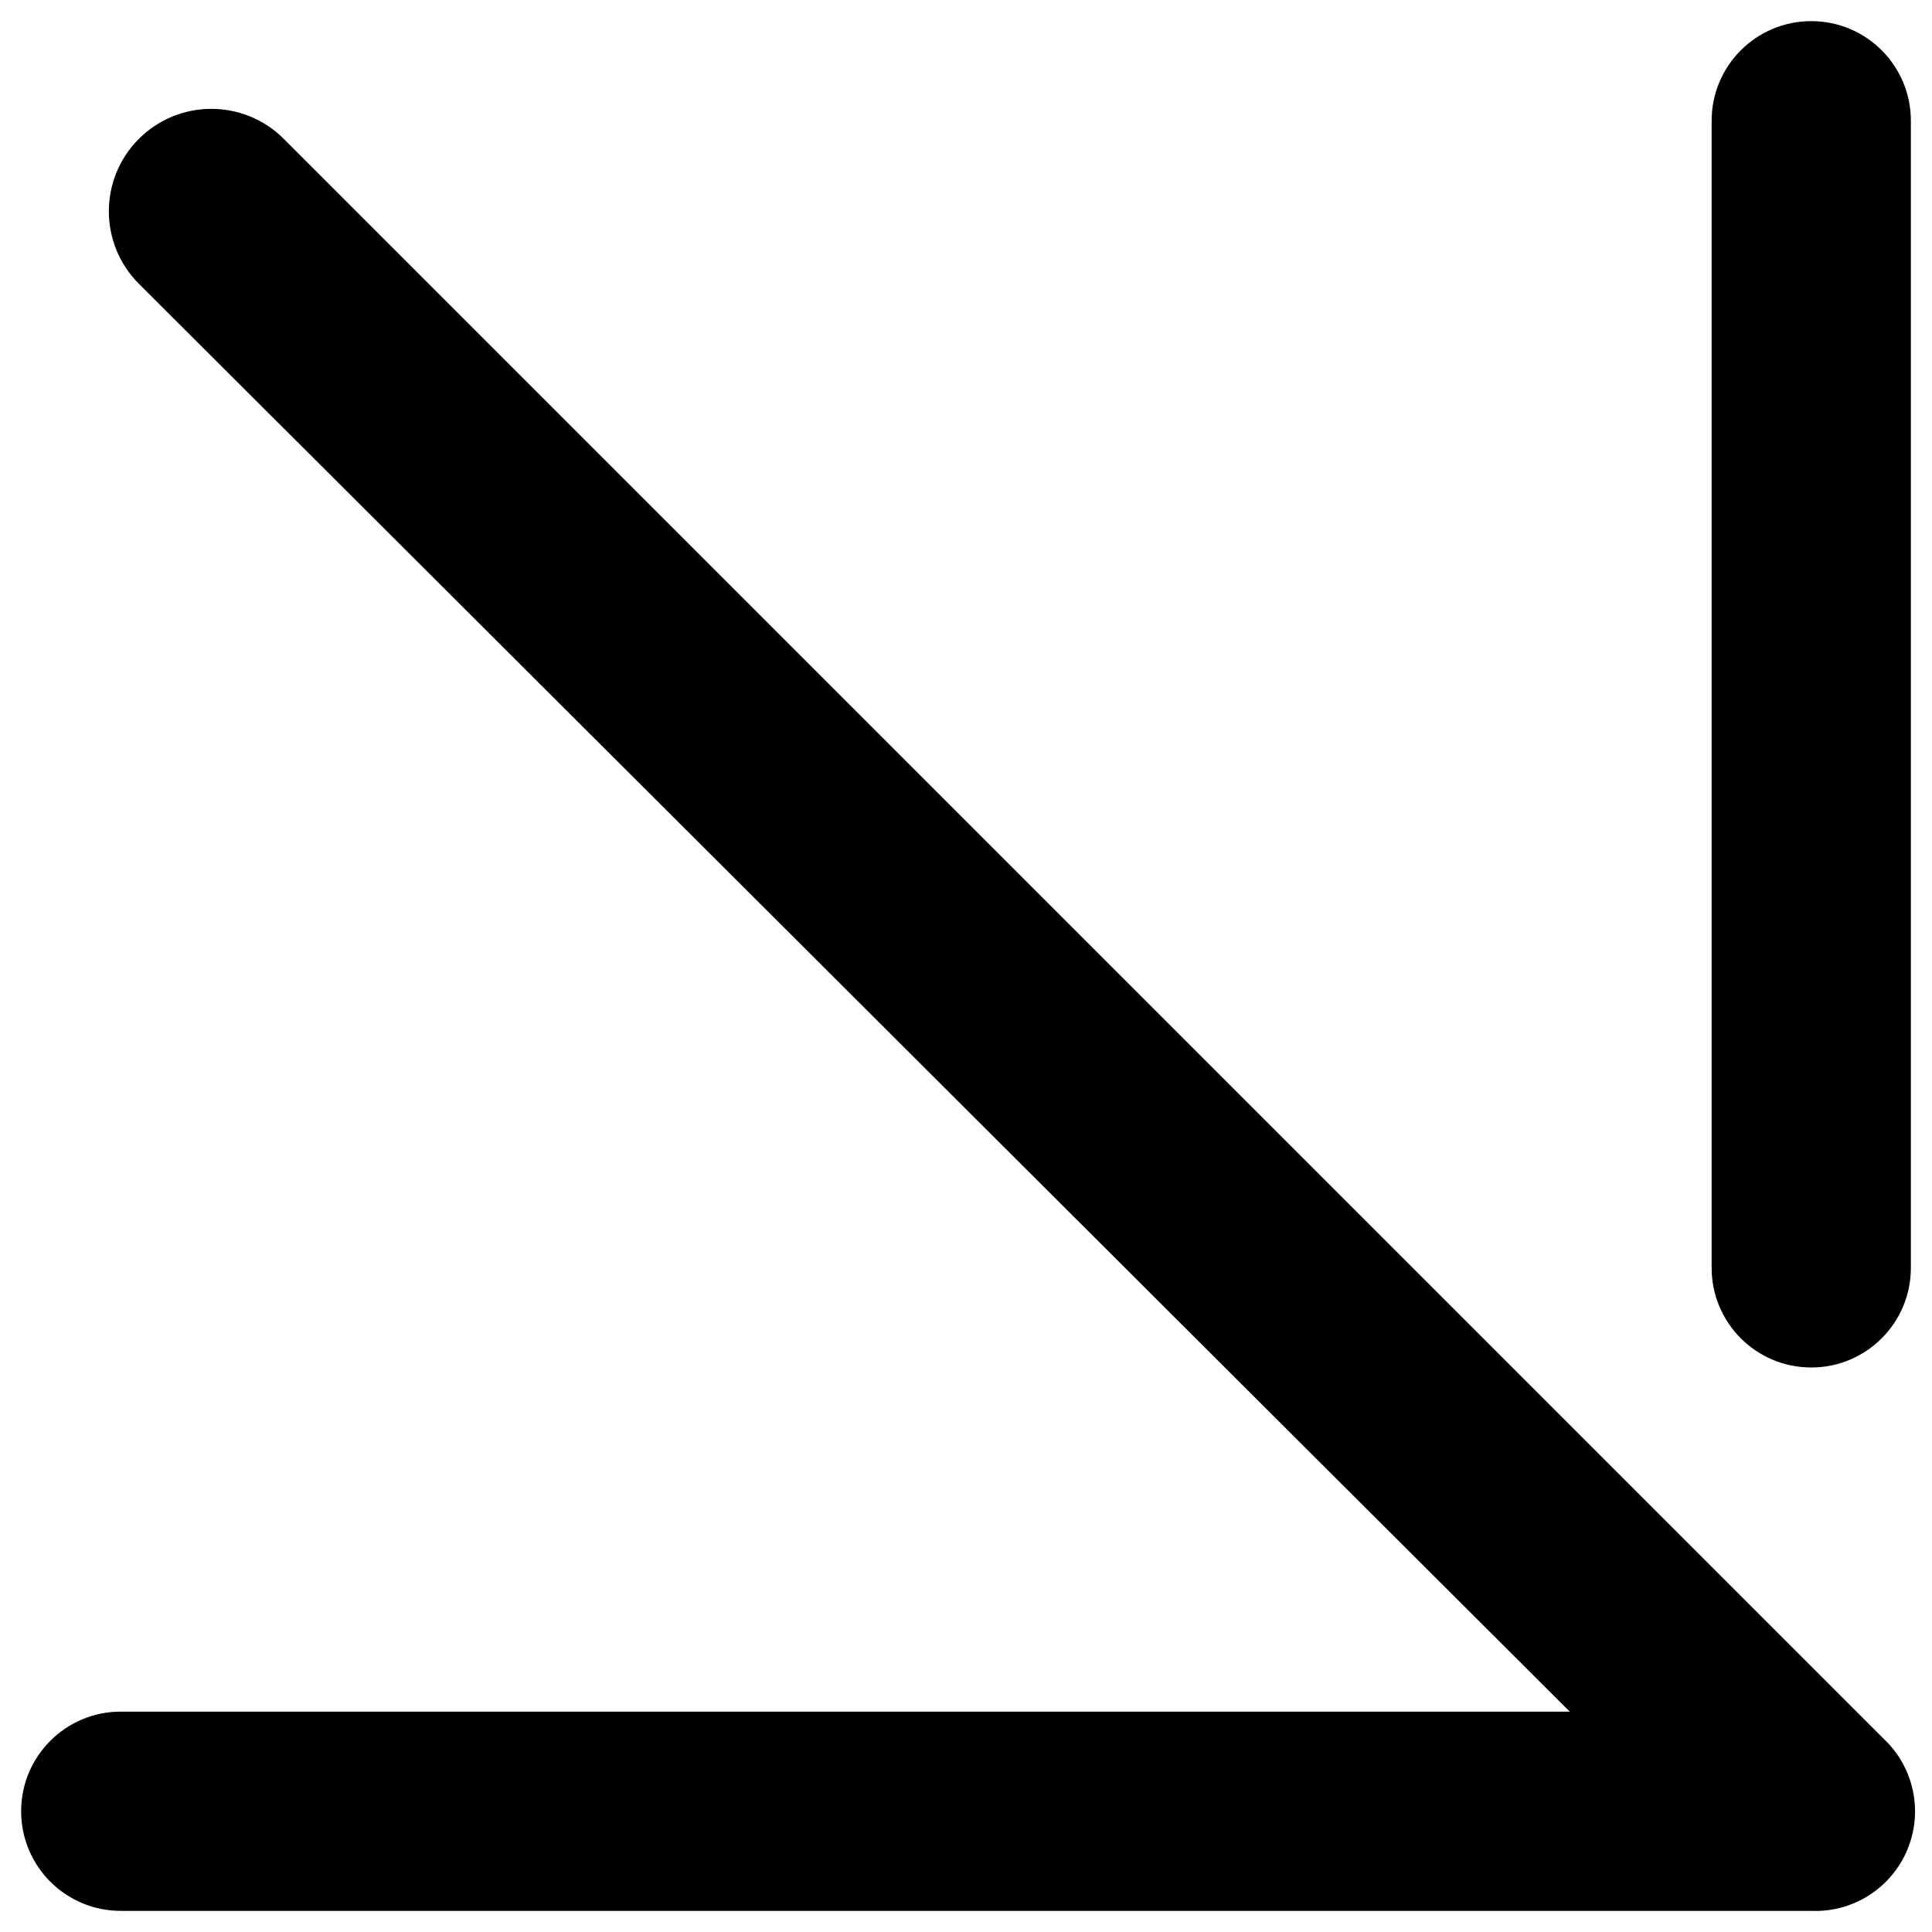
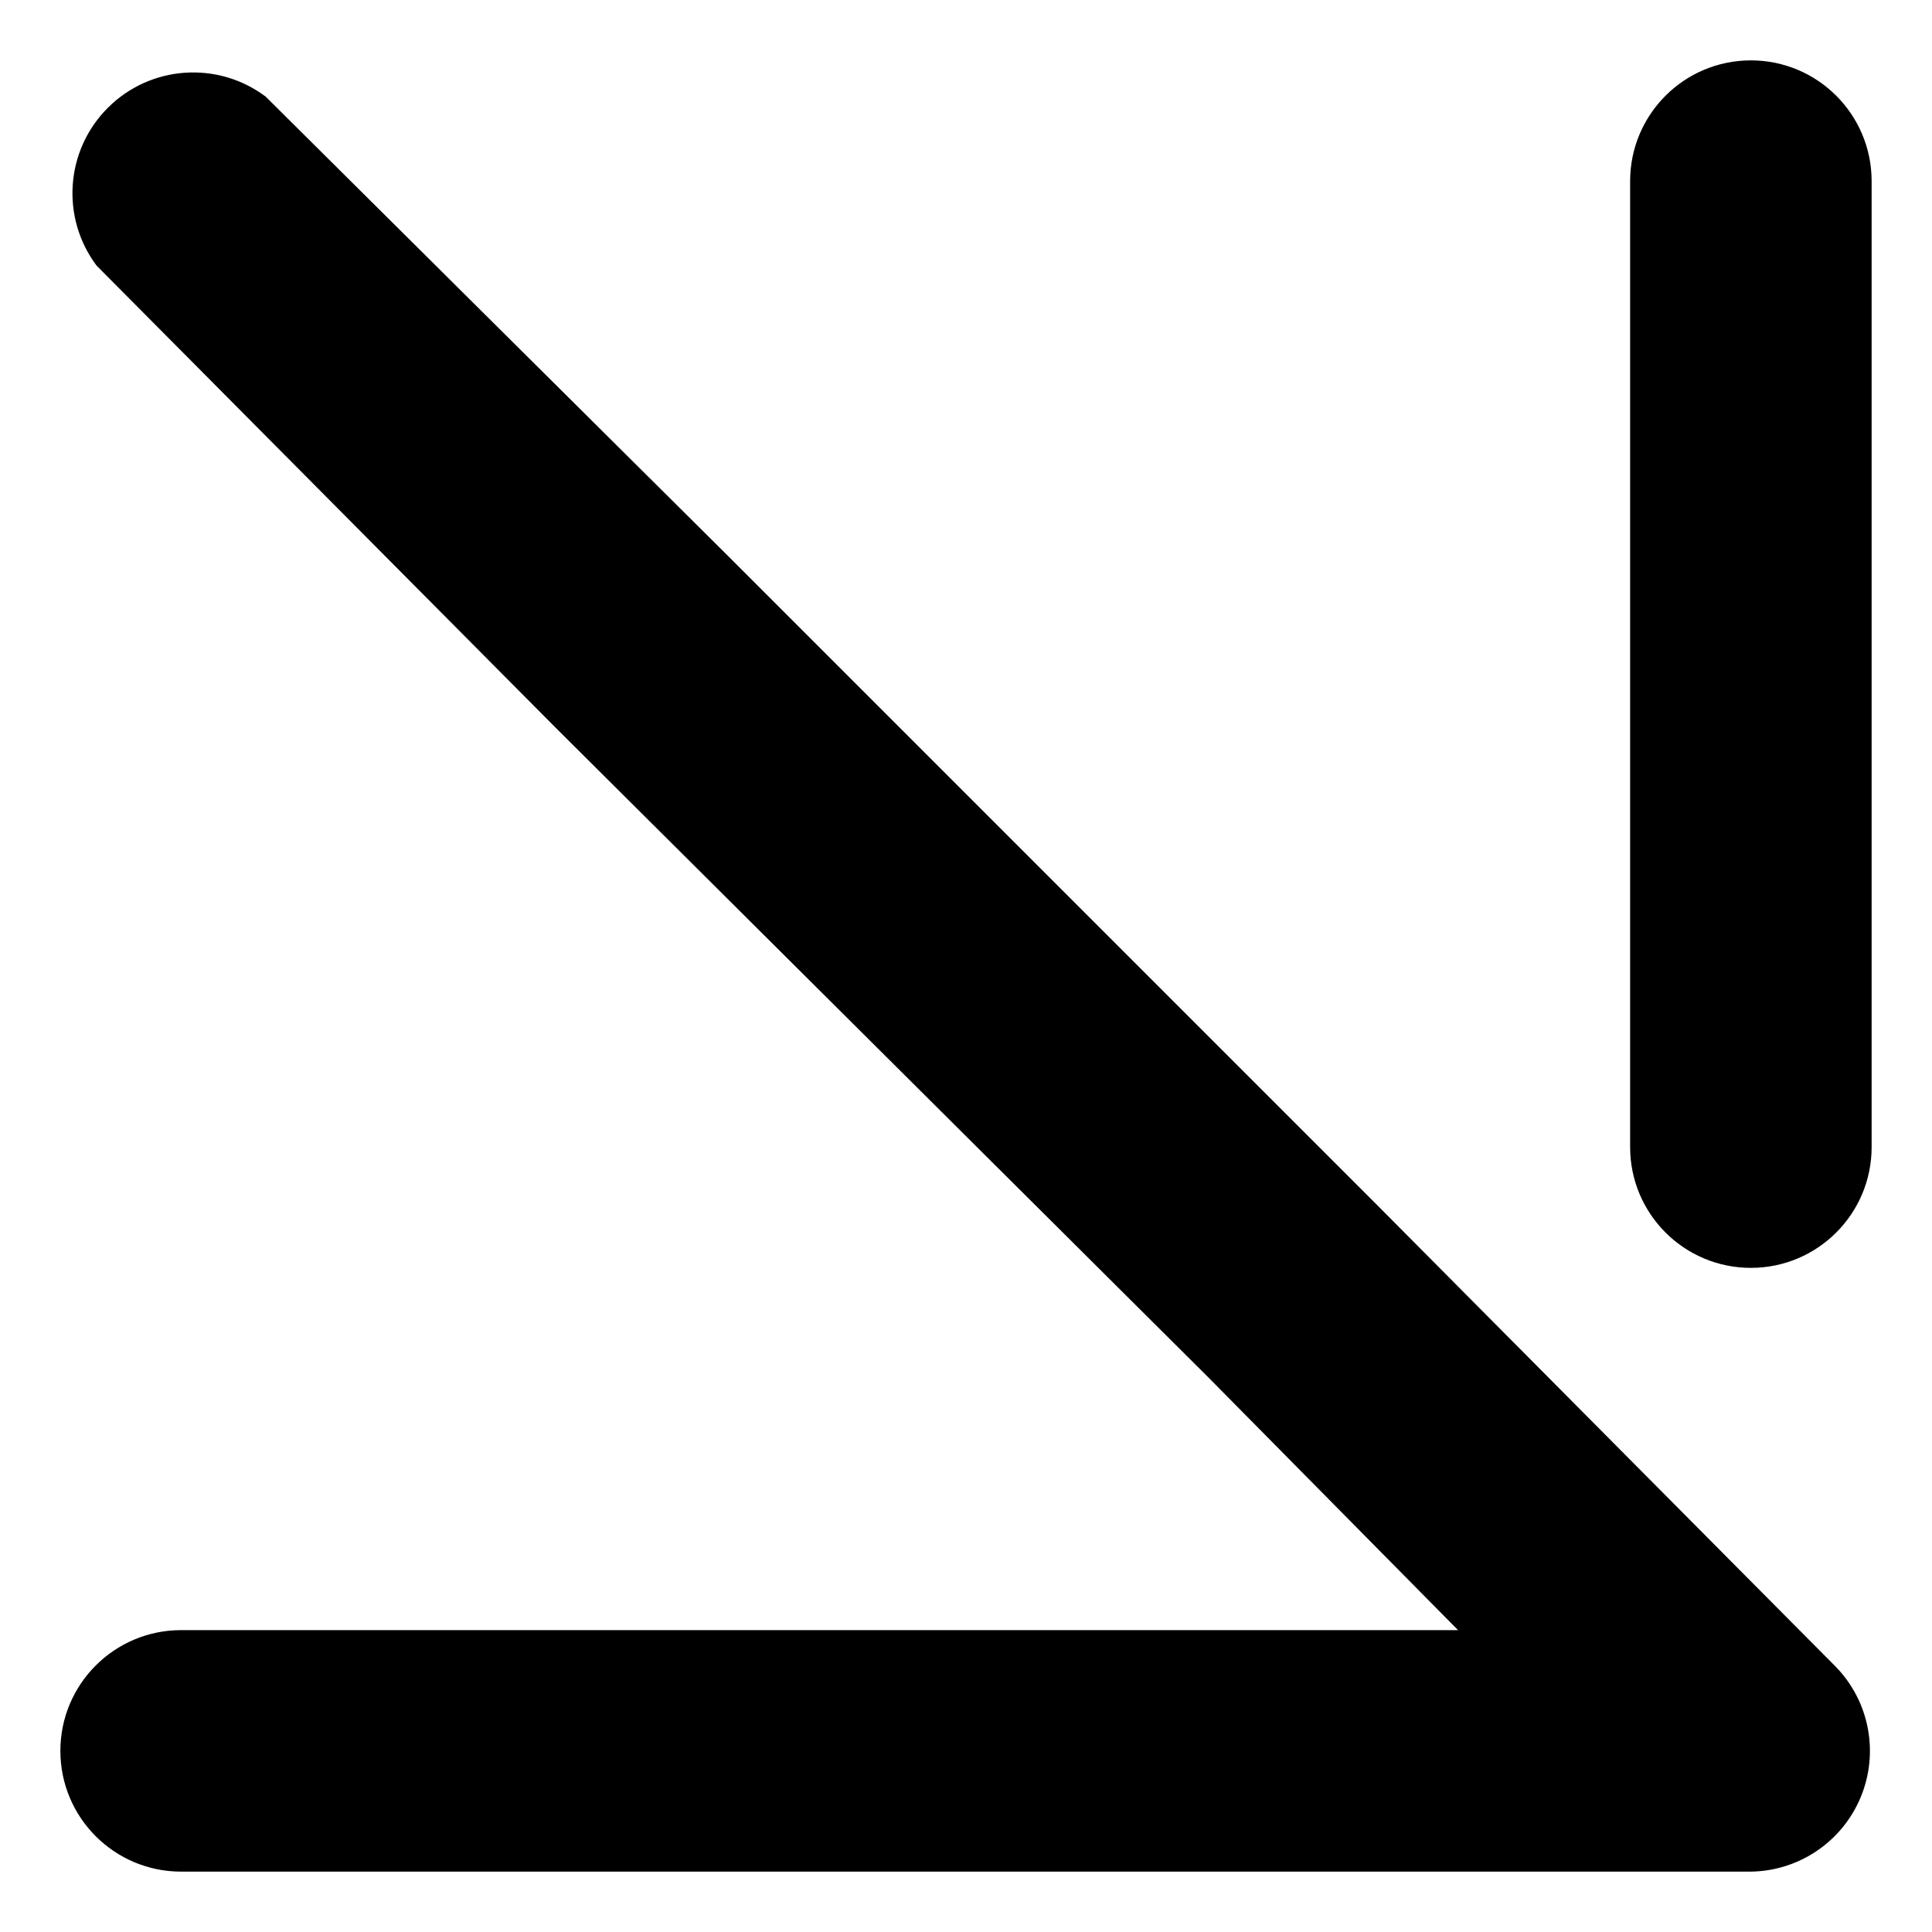
<svg xmlns="http://www.w3.org/2000/svg" viewBox="0 0 64 64" xml:space="preserve" fill-rule="evenodd" clip-rule="evenodd" stroke-linejoin="round" stroke-miterlimit="2">
-   <path d="M60 63.3H4a3.3 3.3 0 0 1 0-6.6h48L4.6 9.4a3.3 3.3 0 0 1 4.8-4.8l53 53a3.3 3.3 0 0 1-2.4 5.7ZM56.7 4a3.3 3.3 0 0 1 6.6 0v38a3.3 3.3 0 0 1-6.6 0V4Z" />
+   <path d="M48.3 54 40 45.6 18.4 24.1 3.2 8.8a4 4 0 0 1 5.6-5.6l15.3 15.2 21.5 21.5 15.2 15.3A4 4 0 0 1 58 62H6a4 4 0 0 1 0-8h42.3ZM54 6a4 4 0 0 1 8 0v32a4 4 0 0 1-8 0V6Z" />
</svg>
